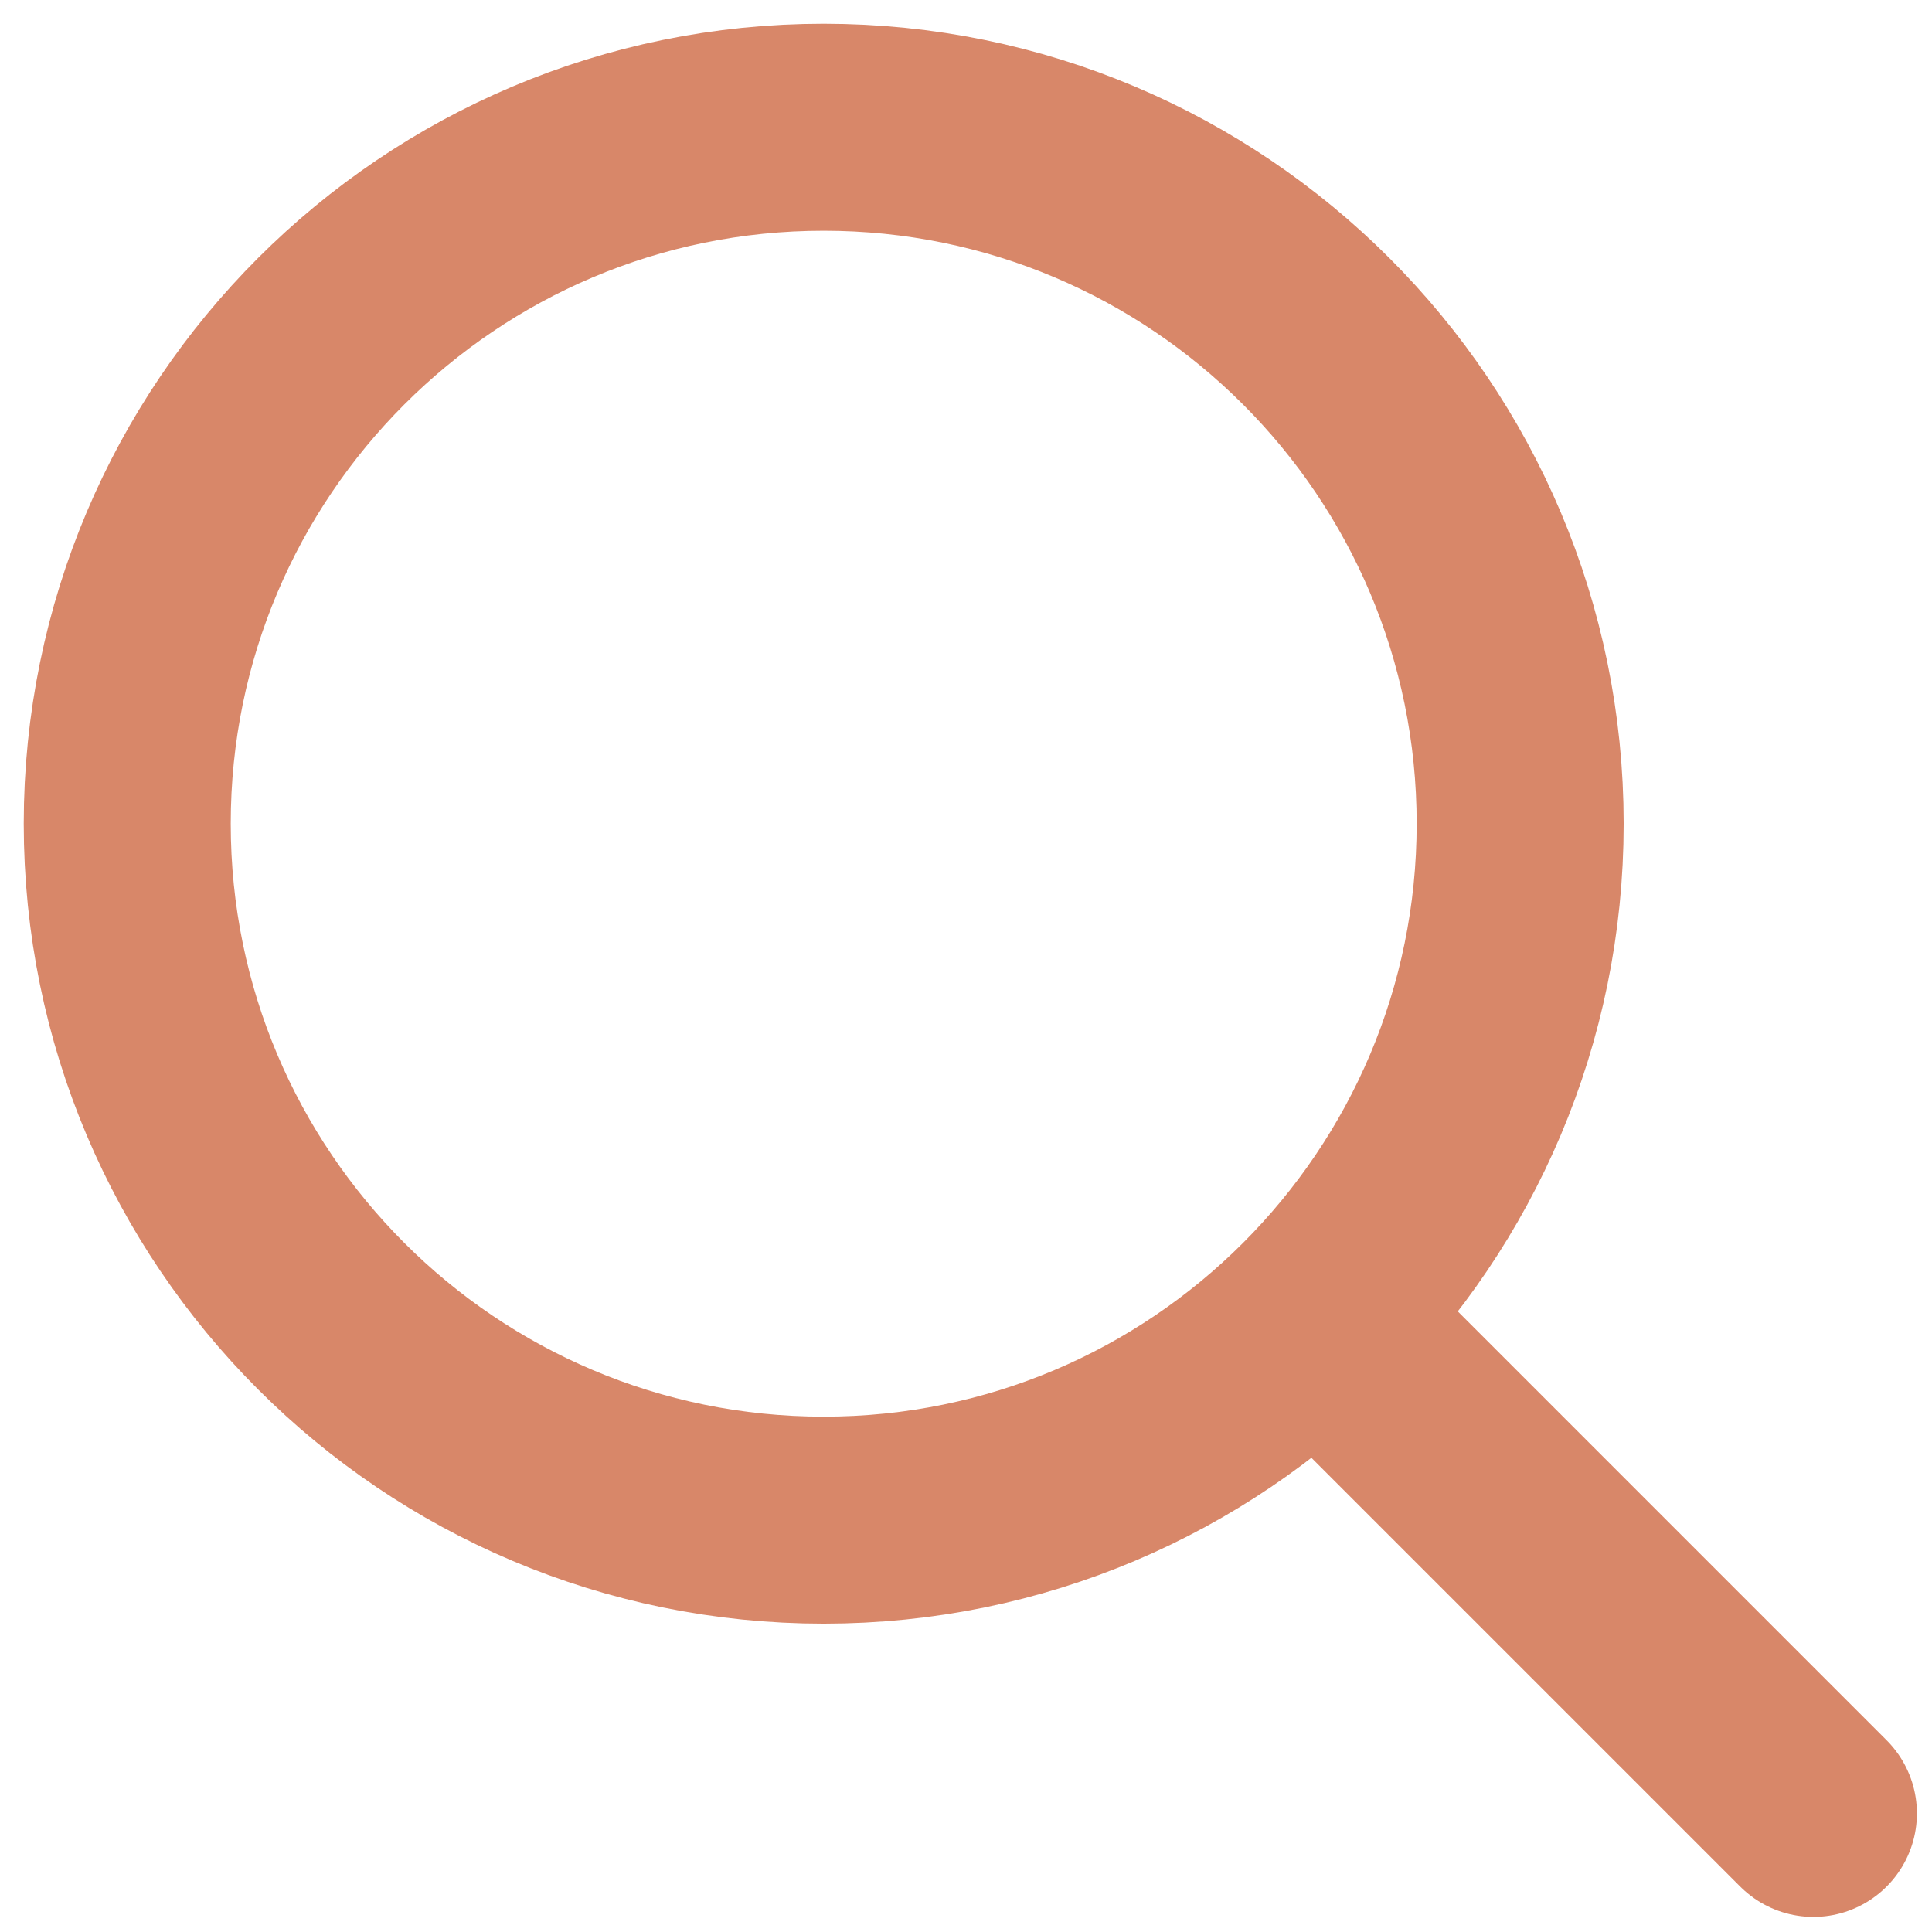
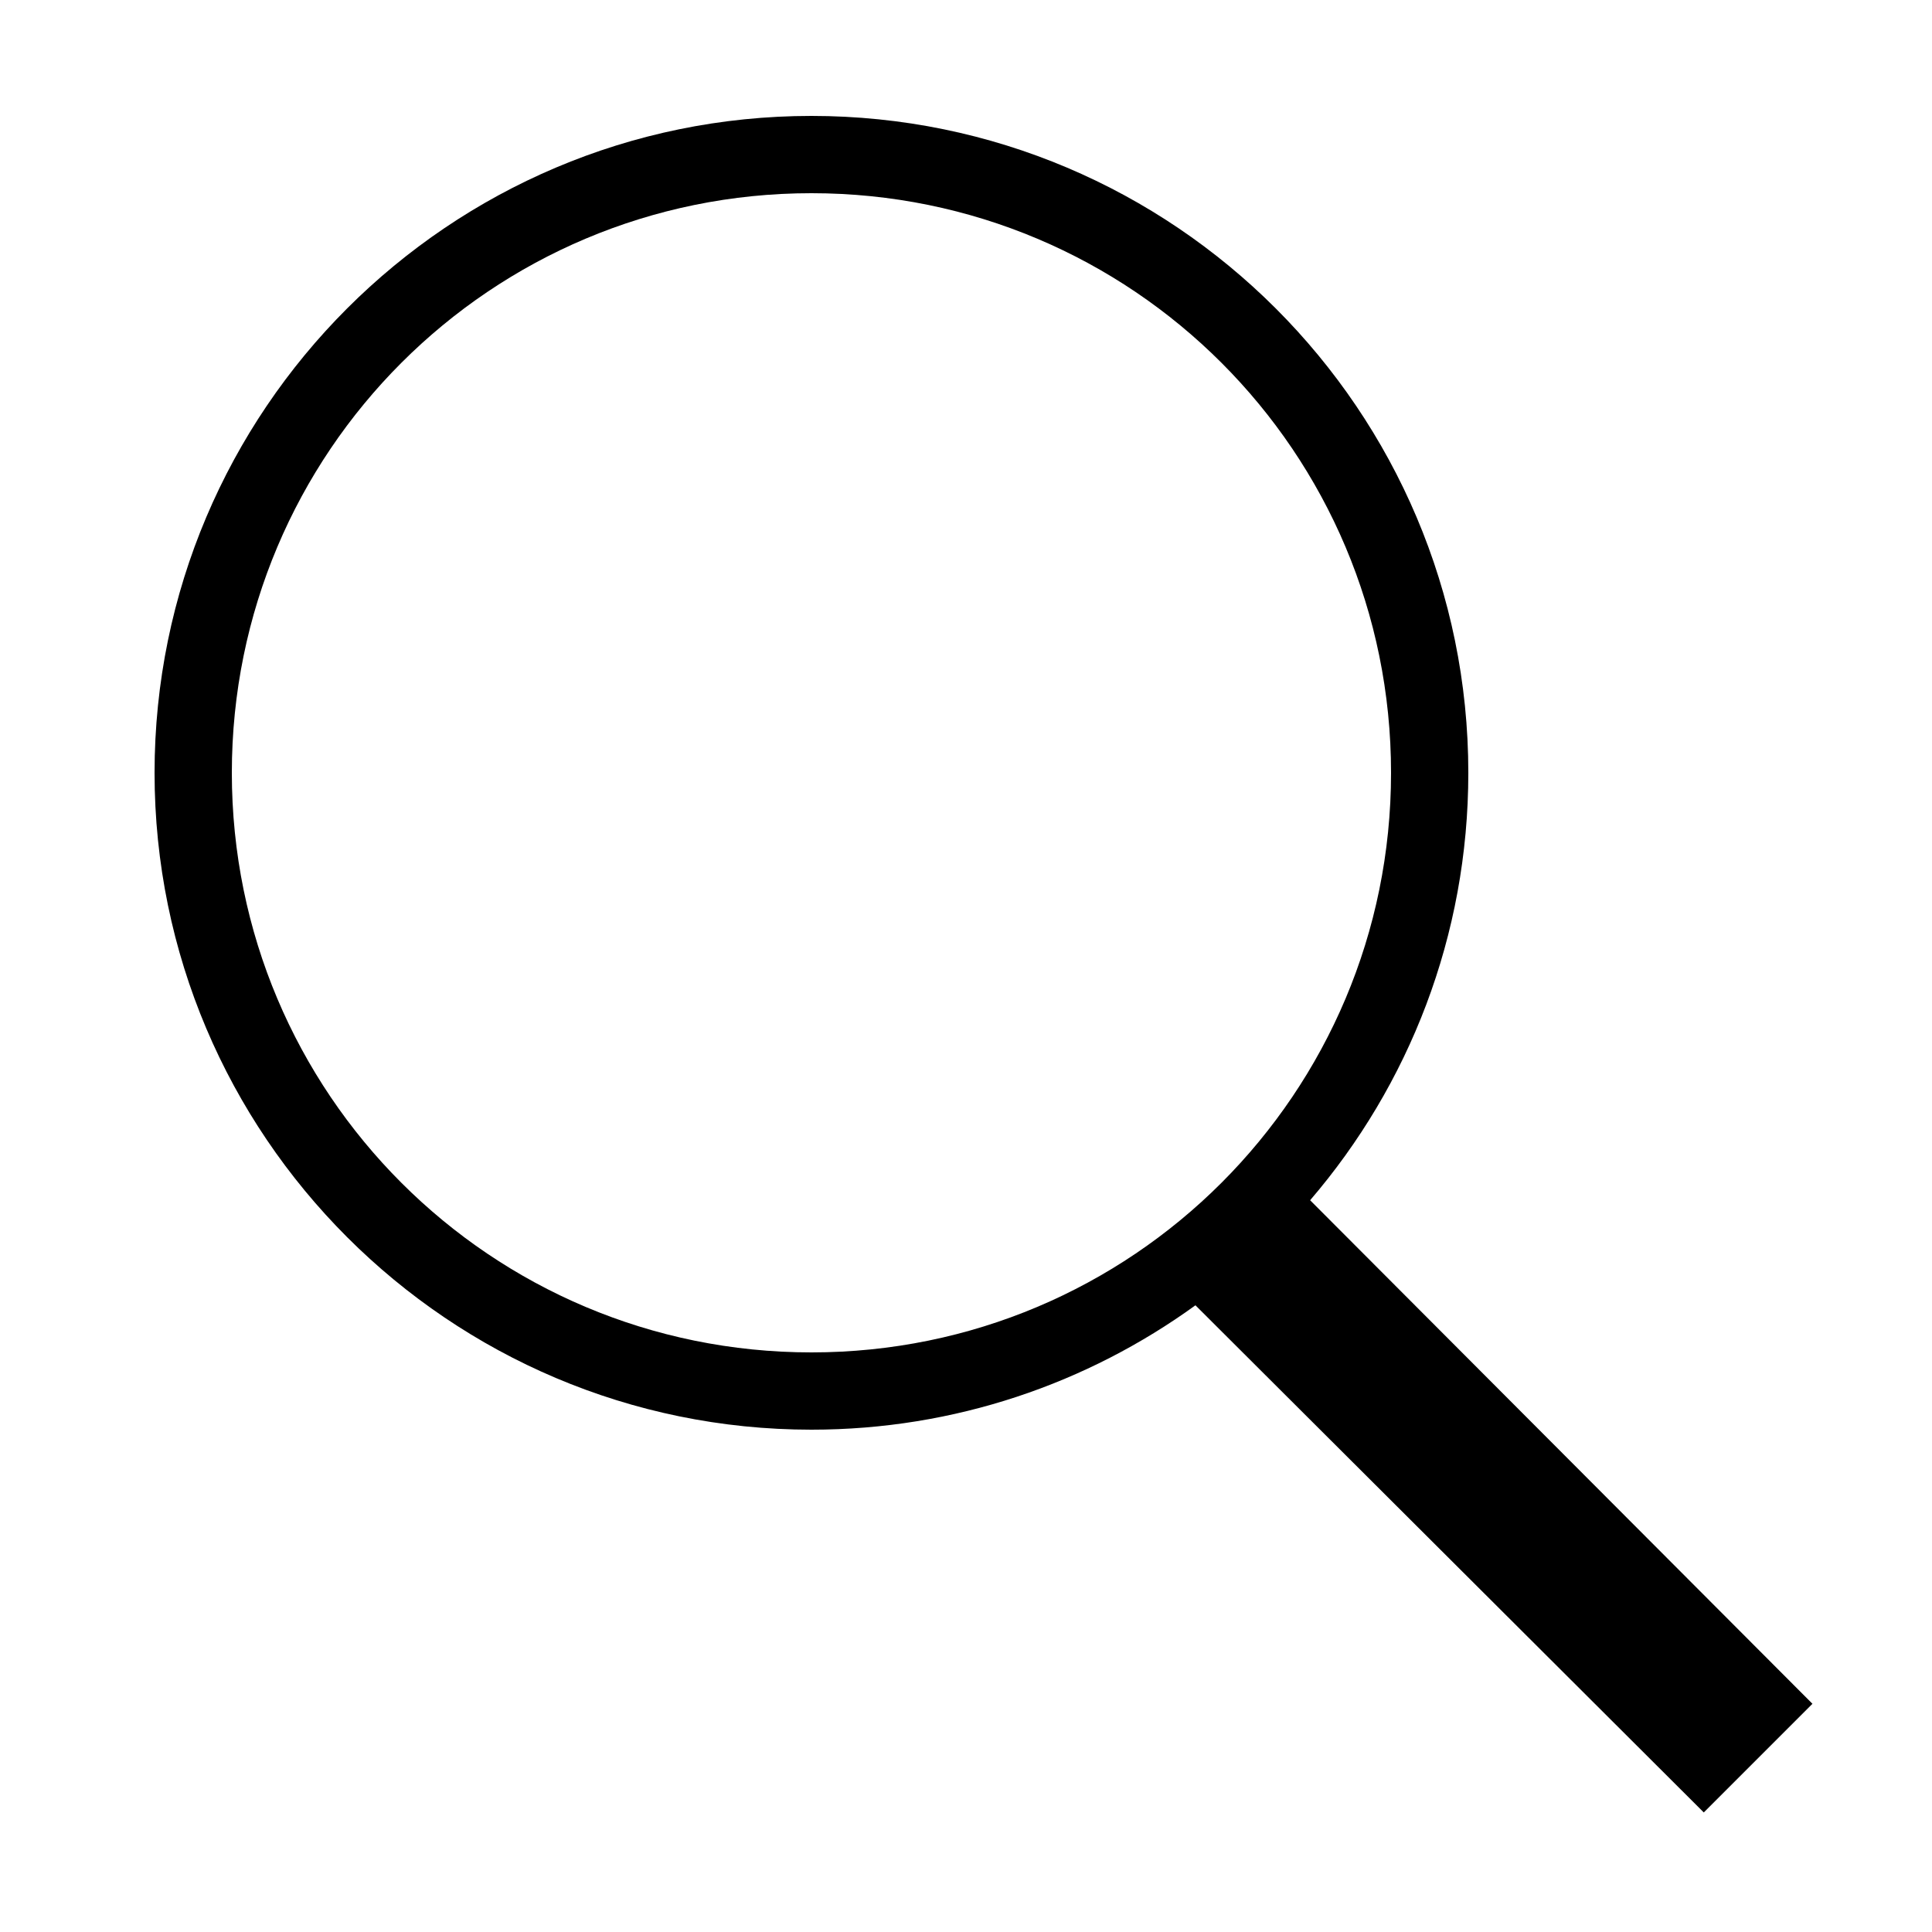
- <svg xmlns="http://www.w3.org/2000/svg" width="42" height="42" viewBox="0 0 42 42" fill="none">
-   <path d="M29.859 29.859L39.422 39.422" stroke="#D88769" stroke-width="4.5" stroke-linecap="round" stroke-linejoin="round" />
-   <path d="M17.906 33.047C26.268 33.047 33.047 26.268 33.047 17.906C33.047 9.544 26.268 2.766 17.906 2.766C9.544 2.766 2.766 9.544 2.766 17.906C2.766 26.268 9.544 33.047 17.906 33.047Z" stroke="#D88769" stroke-width="4.5" stroke-linecap="round" stroke-linejoin="round" />
+ <svg xmlns="http://www.w3.org/2000/svg" viewBox="0 0 50 50" width="50px" height="50px">
+   <path d="M 21 3 C 11.621 3 4 10.621 4 20 C 4 29.379 11.621 37 21 37 C 24.711 37 28.141 35.805 30.938 33.781 L 44.094 46.906 L 46.906 44.094 L 33.906 31.062 C 36.461 28.086 38 24.223 38 20 C 38 10.621 30.379 3 21 3 Z M 21 5 C 29.297 5 36 11.703 36 20 C 36 28.297 29.297 35 21 35 C 12.703 35 6 28.297 6 20 C 6 11.703 12.703 5 21 5 Z" />
</svg>
